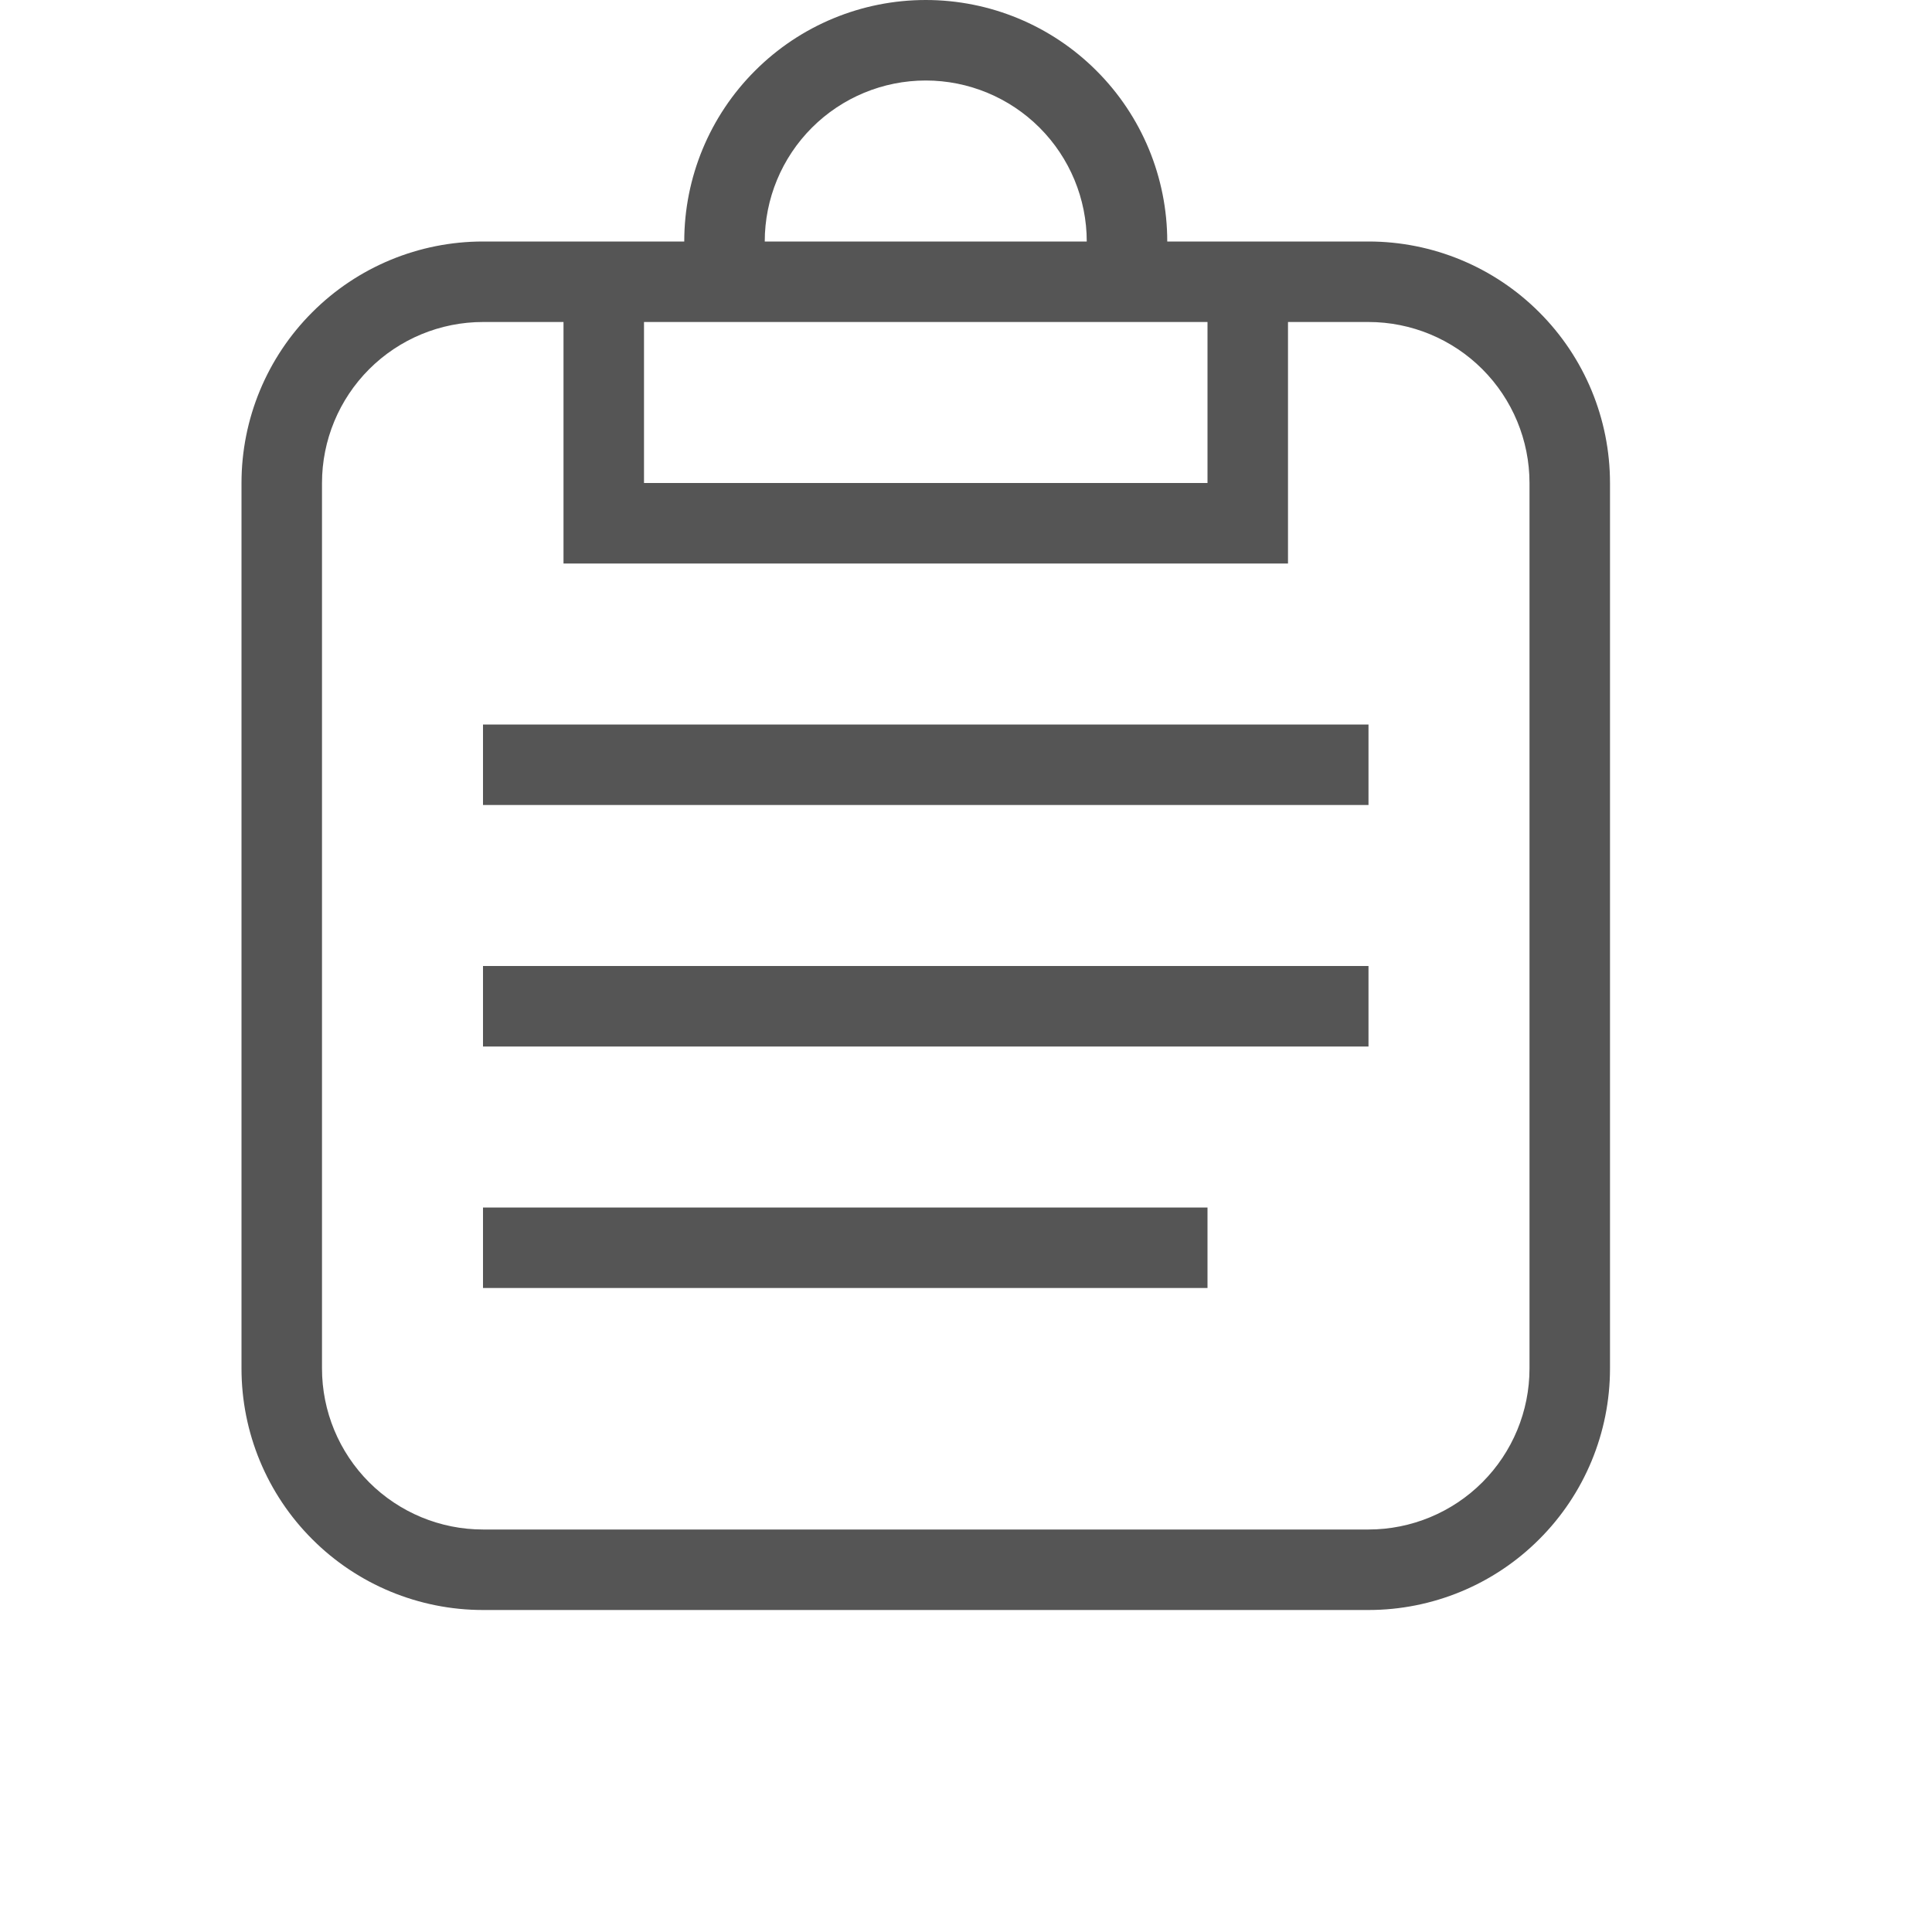
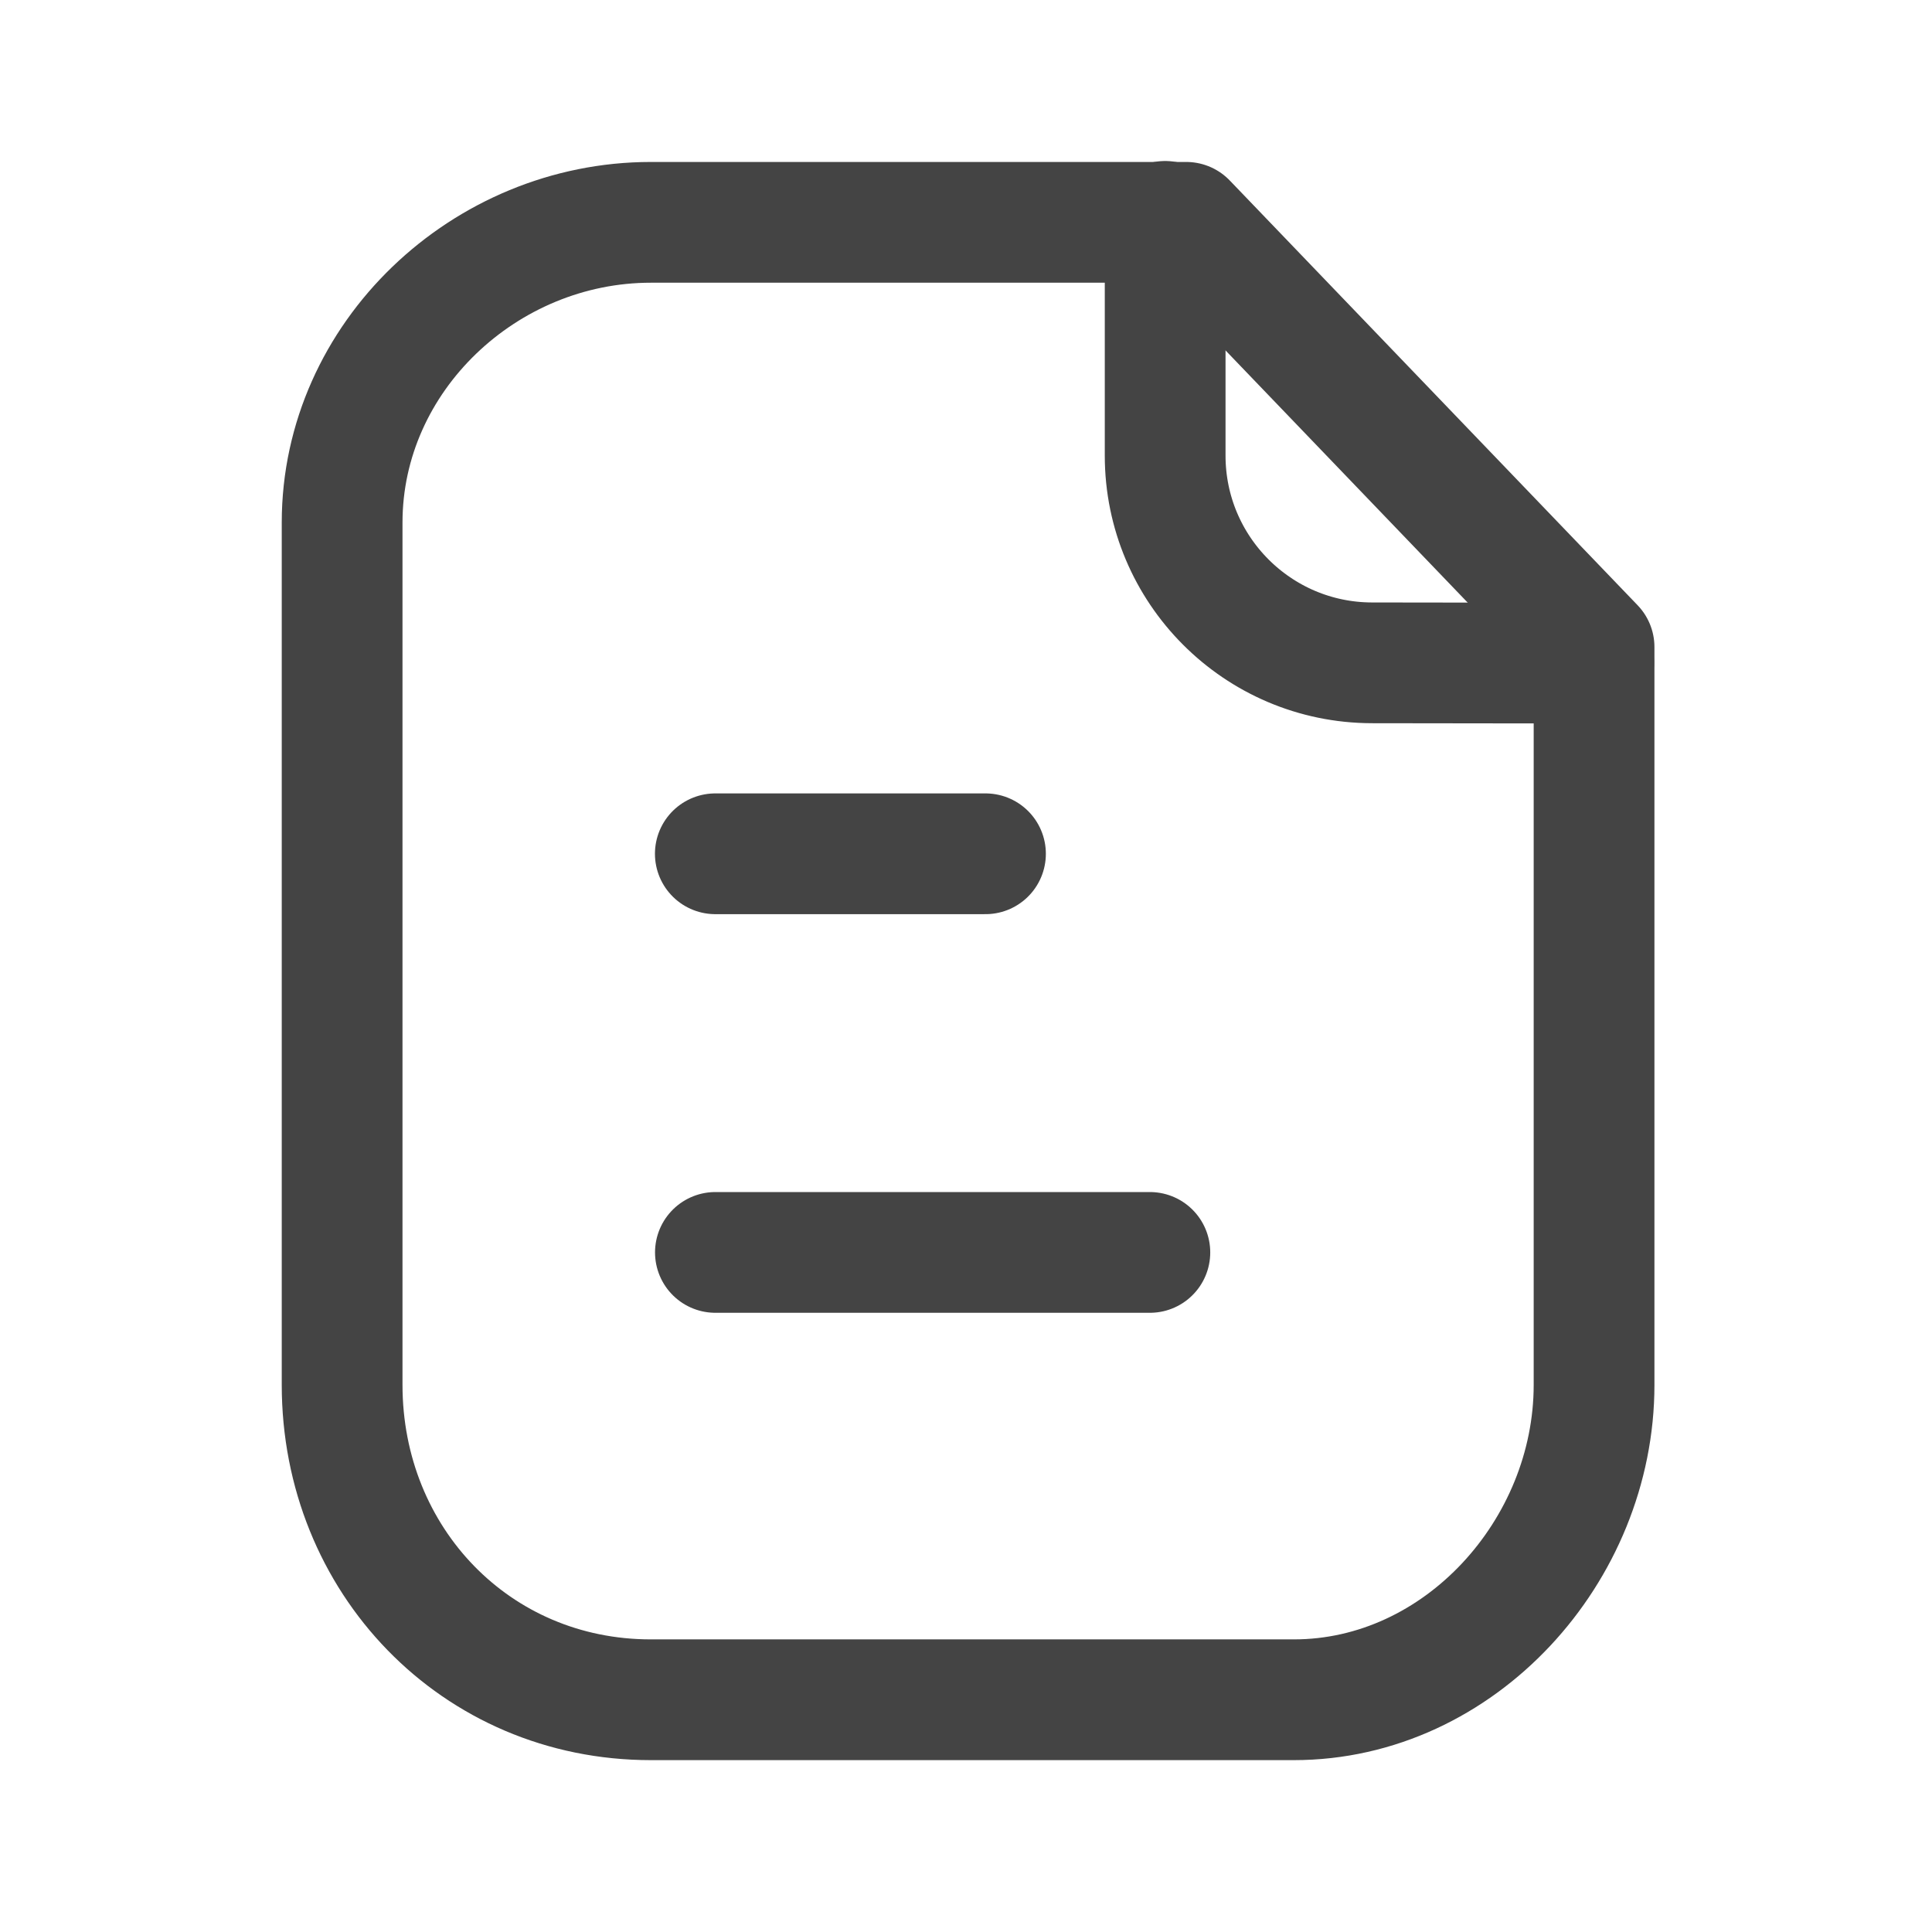
<svg xmlns="http://www.w3.org/2000/svg" width="24" height="24" viewBox="0 0 24 24" fill="none">
-   <path d="M6 3H8.5C8.5 2.204 8.816 1.441 9.379 0.879C9.941 0.316 10.704 0 11.5 0C12.296 0 13.059 0.316 13.621 0.879C14.184 1.441 14.5 2.204 14.5 3H17C17.796 3 18.559 3.316 19.121 3.879C19.684 4.441 20 5.204 20 6V17C20 17.796 19.684 18.559 19.121 19.121C18.559 19.684 17.796 20 17 20H6C5.204 20 4.441 19.684 3.879 19.121C3.316 18.559 3 17.796 3 17V6C3 5.204 3.316 4.441 3.879 3.879C4.441 3.316 5.204 3 6 3ZM6 4C5.47 4 4.961 4.211 4.586 4.586C4.211 4.961 4 5.47 4 6V17C4 17.53 4.211 18.039 4.586 18.414C4.961 18.789 5.47 19 6 19H17C17.53 19 18.039 18.789 18.414 18.414C18.789 18.039 19 17.53 19 17V6C19 5.47 18.789 4.961 18.414 4.586C18.039 4.211 17.53 4 17 4H16V7H7V4H6ZM8 6H15V4H8V6ZM11.5 1C10.97 1 10.461 1.211 10.086 1.586C9.711 1.961 9.5 2.47 9.5 3H13.5C13.5 2.47 13.289 1.961 12.914 1.586C12.539 1.211 12.03 1 11.5 1ZM6 9H17V10H6V9ZM6 12H17V13H6V12ZM6 15H15V16H6V15Z" fill="#555555" />
+   <path fill-rule="evenodd" clip-rule="evenodd" d="M14.736 2.762H8.084C6.025 2.762 4.25 4.431 4.25 6.491V17.204C4.25 19.38 5.909 21.115 8.084 21.115H16.073C18.133 21.115 19.802 19.265 19.802 17.204V8.038L14.736 2.762Z" stroke="#444444" stroke-width="1.5" stroke-linecap="round" stroke-linejoin="round" />
+   <path d="M14.474 2.75V5.659C14.474 7.079 15.623 8.231 17.042 8.234C18.359 8.237 19.706 8.238 19.797 8.232" stroke="#444444" stroke-width="1.5" stroke-linecap="round" stroke-linejoin="round" />
+   <path d="M14.284 15.558H8.887" stroke="#444444" stroke-width="1.5" stroke-linecap="round" stroke-linejoin="round" />
+   <path d="M12.242 10.606H8.886" stroke="#444444" stroke-width="1.5" stroke-linecap="round" stroke-linejoin="round" />
</svg>
